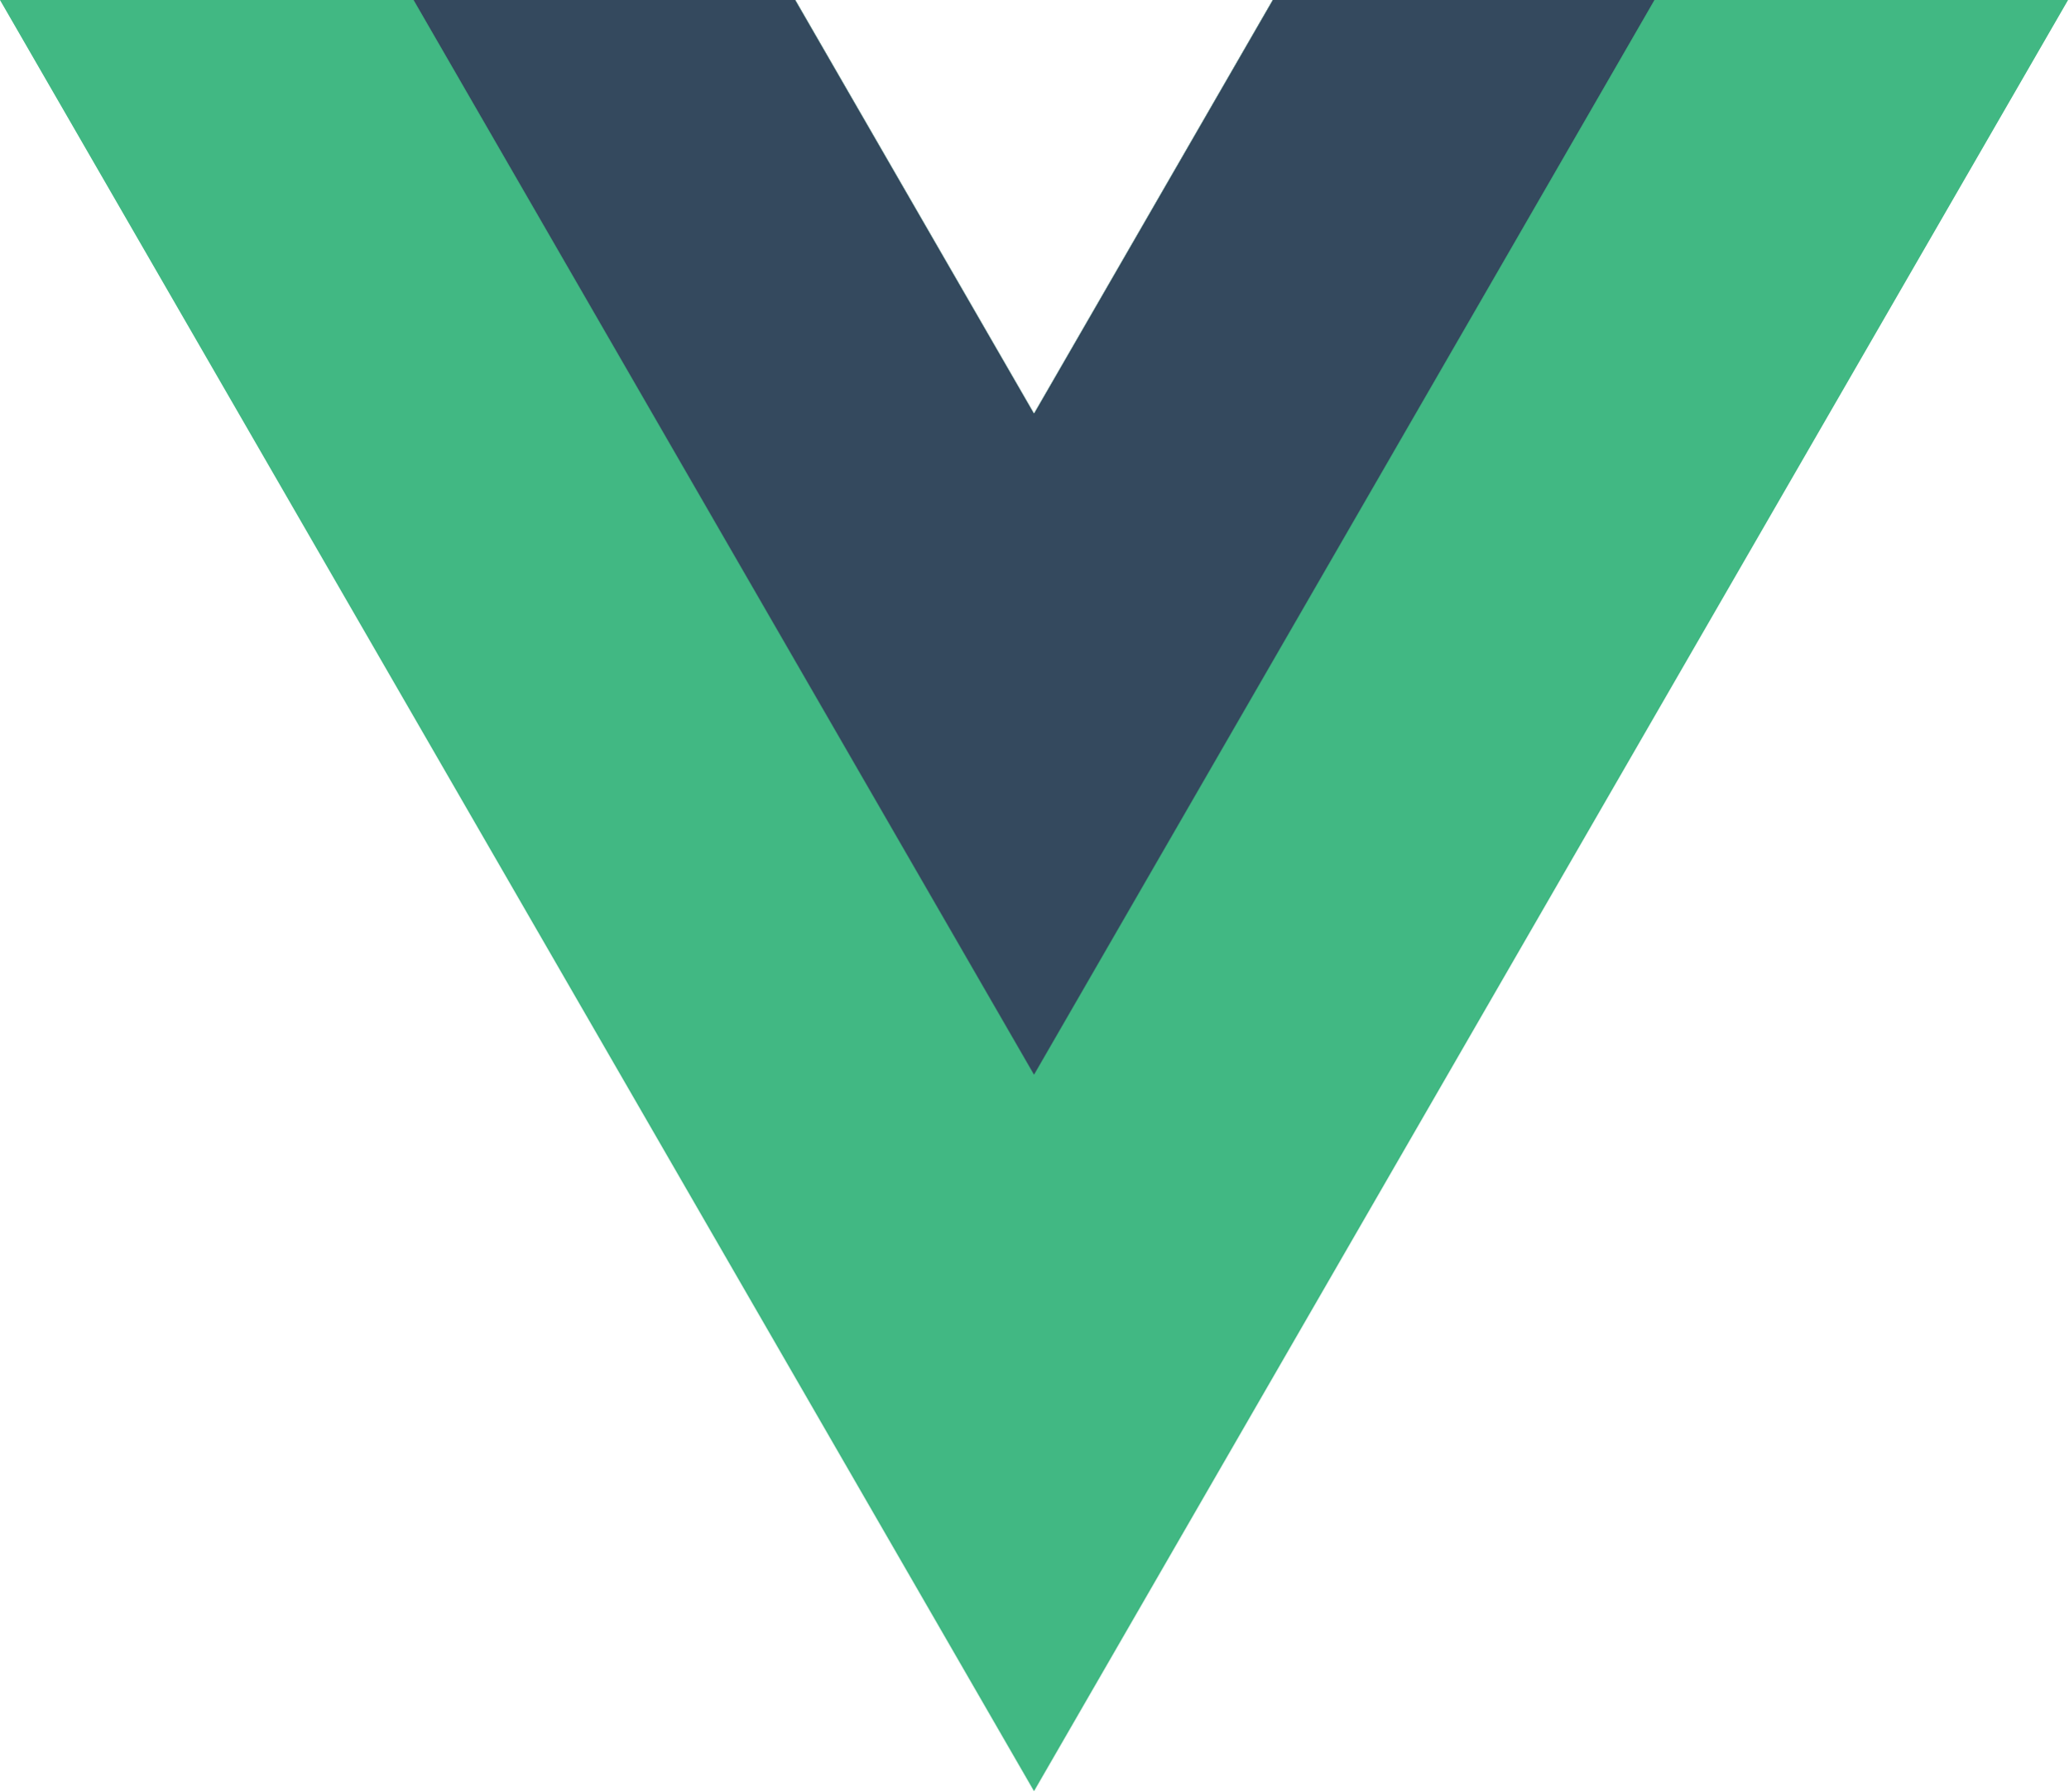
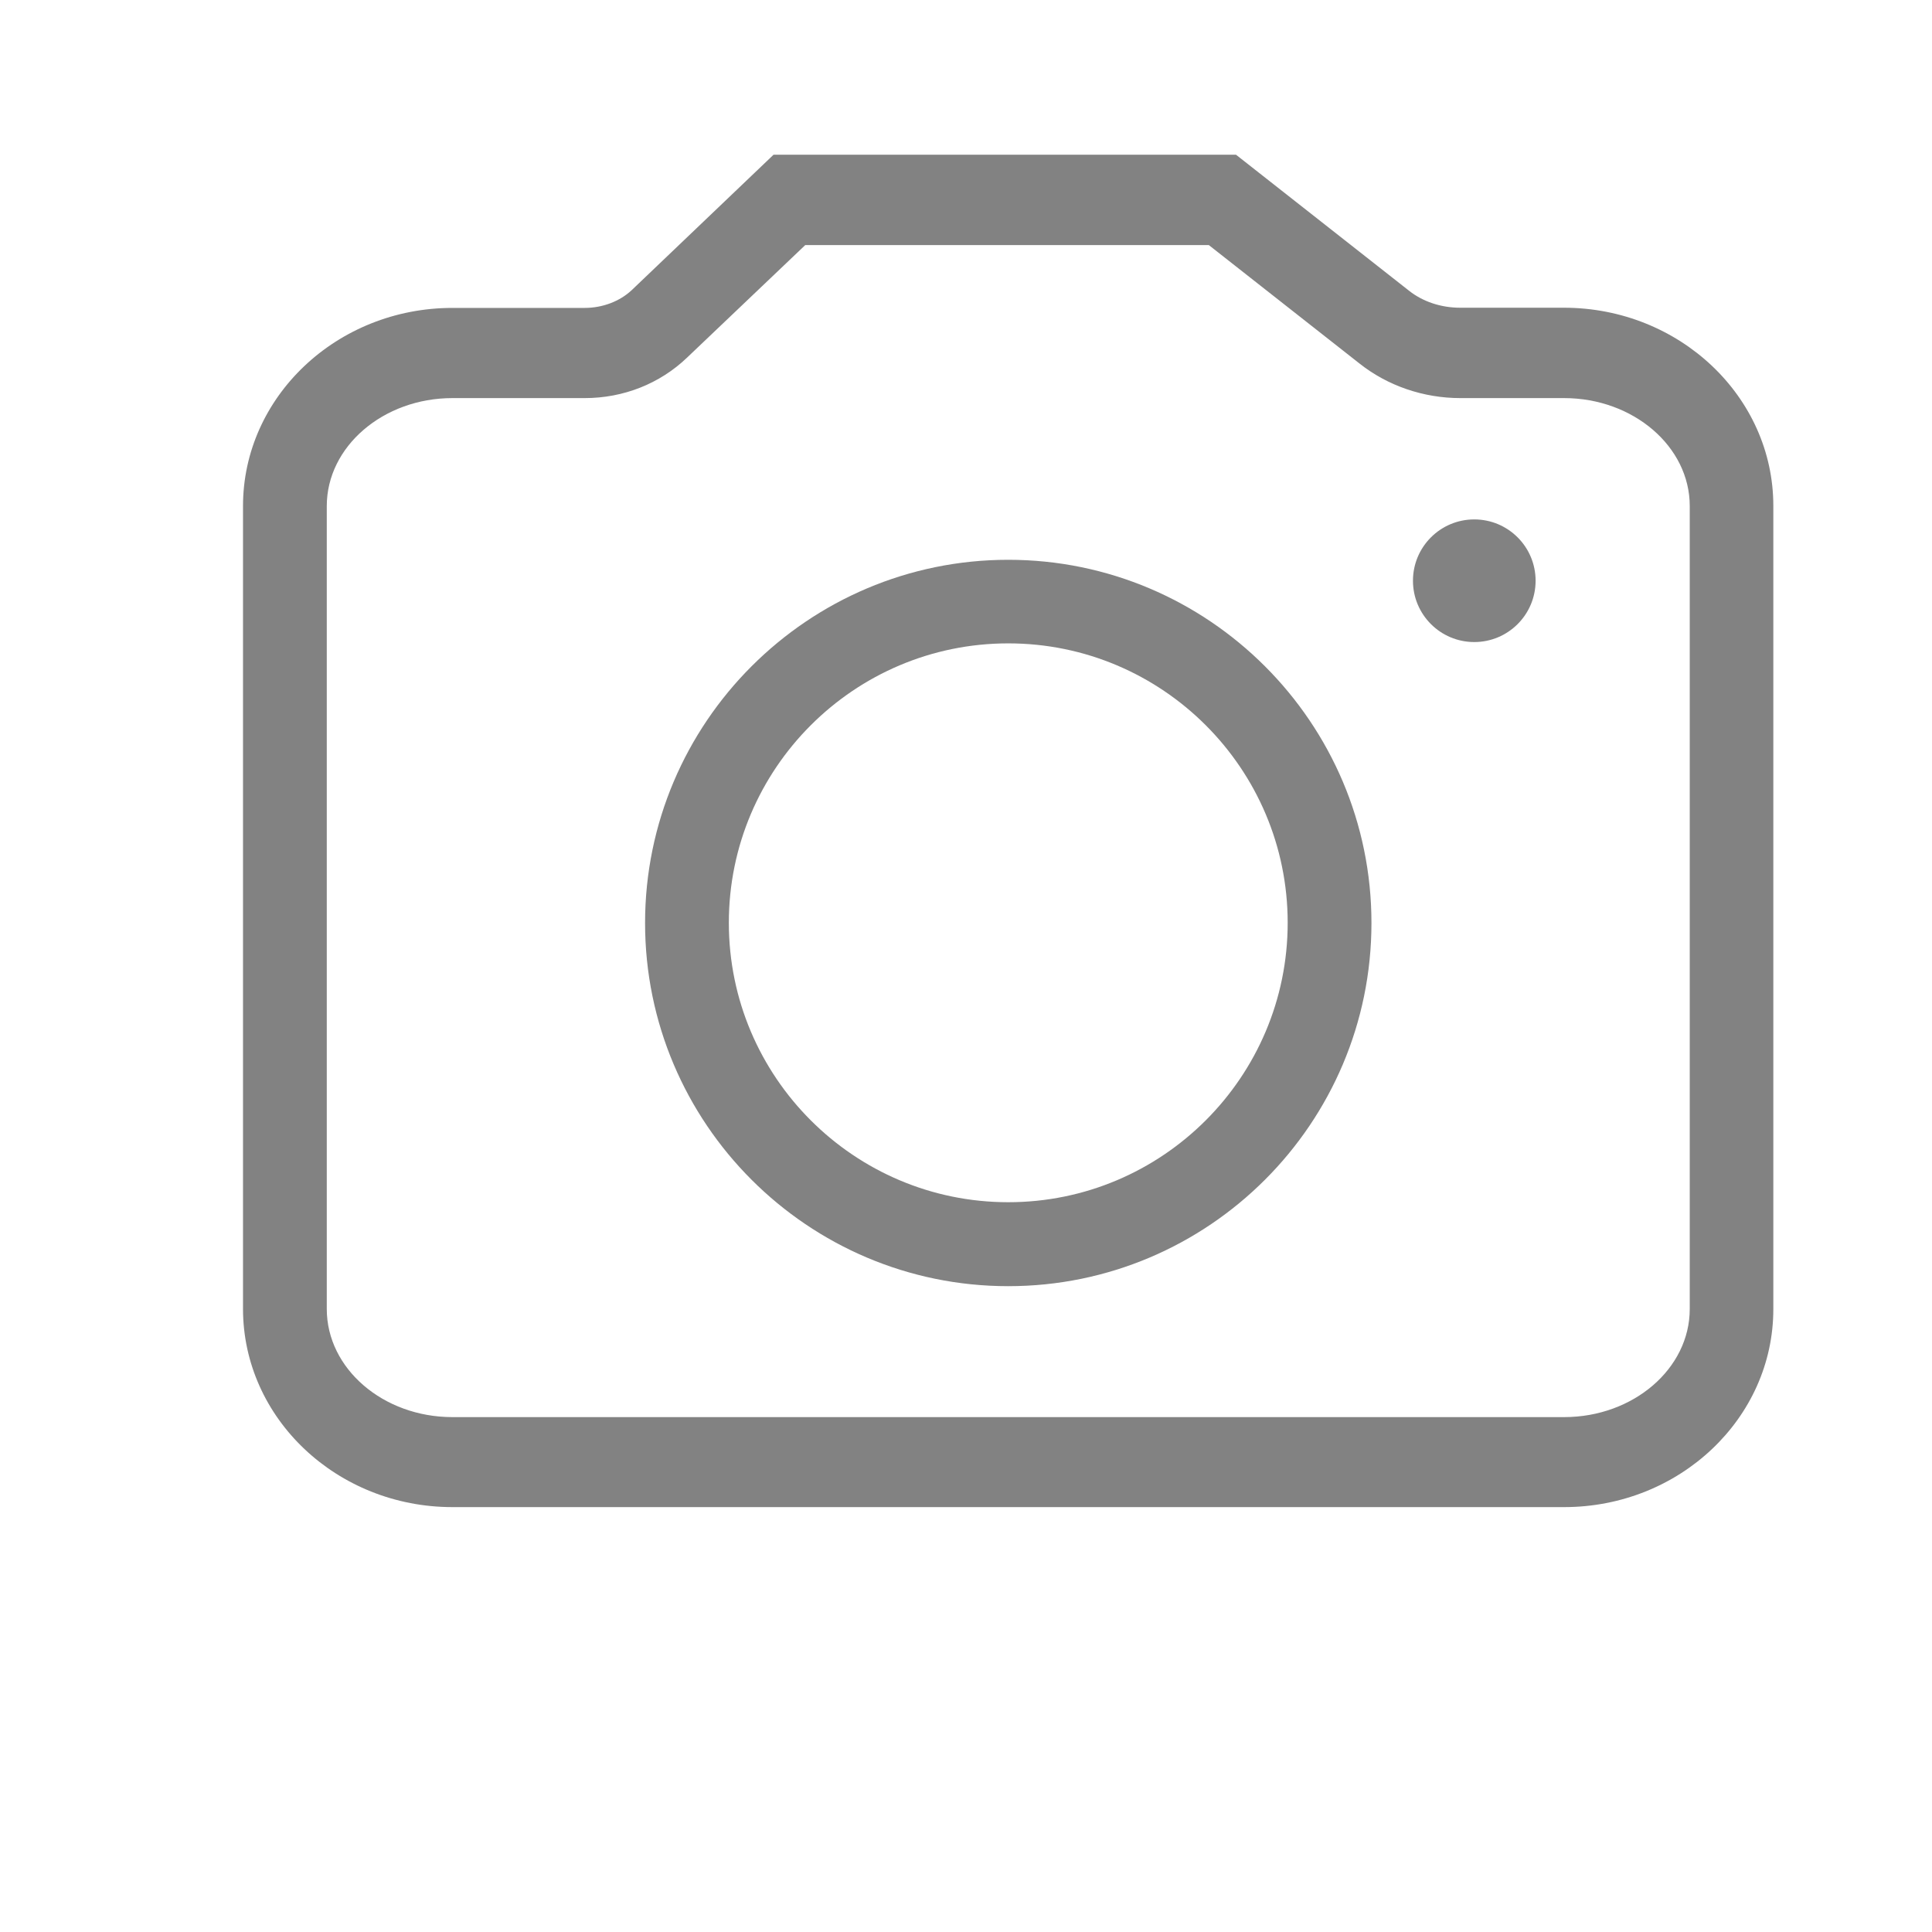
- <svg xmlns="http://www.w3.org/2000/svg" viewBox="0 0 261.76 226.69">
-   <path d="M161.096.001l-30.225 52.351L100.647.001H-.005l130.877 226.688L261.749.001z" fill="#41b883" />
-   <path d="M161.096.001l-30.225 52.351L100.647.001H52.346l78.526 136.01L209.398.001z" fill="#34495e" />
+ <svg xmlns="http://www.w3.org/2000/svg" t="1744432400798" class="icon" viewBox="0 0 1024 1024" version="1.1" p-id="4547" width="800" height="800">
+   <path d="M829 798.8H239.8c-61.2 0-111-47.1-111-105.1V268.2c0-57.9 49.8-105 111-105h70.1c9.5 0 18.6-3.5 24.9-9.4L410 82h245.1l91.6 72c7.4 5.9 17.1 9.1 27.2 9.1h55c61.2 0 111 47.1 111 105v425.6c0.1 58-49.7 105.1-110.9 105.1zM239.8 211c-36.7 0-66.6 25.7-66.6 57.2v425.6c0 31.6 29.9 57.3 66.6 57.3H829c36.7 0 66.6-25.7 66.6-57.3V268.2c0-31.5-29.9-57.2-66.6-57.2h-55c-19.5 0-38.5-6.5-53.4-18.3l-79.9-62.8H426.8l-62.6 59.6c-14.5 13.9-33.8 21.5-54.3 21.5h-70.1z" fill="#828282" p-id="4548" />
+   <path d="M534.4 681.7c-106.2 0-192.5-86.3-192.5-192.5s86.4-192.5 192.5-192.5S726.9 383 726.9 489.2s-86.3 192.5-192.5 192.5z m0-340.7c-81.7 0-148.1 66.4-148.1 148.1 0 81.7 66.4 148.1 148.1 148.1s148.1-66.4 148.1-148.1c0-81.7-66.4-148.1-148.1-148.1z" fill="#828282" p-id="4549" />
+   <path d="M781.4 307.8m-32.5 0a32.5 32.5 0 1 0 65 0 32.5 32.5 0 1 0-65 0Z" fill="#828282" p-id="4550" />
</svg>
